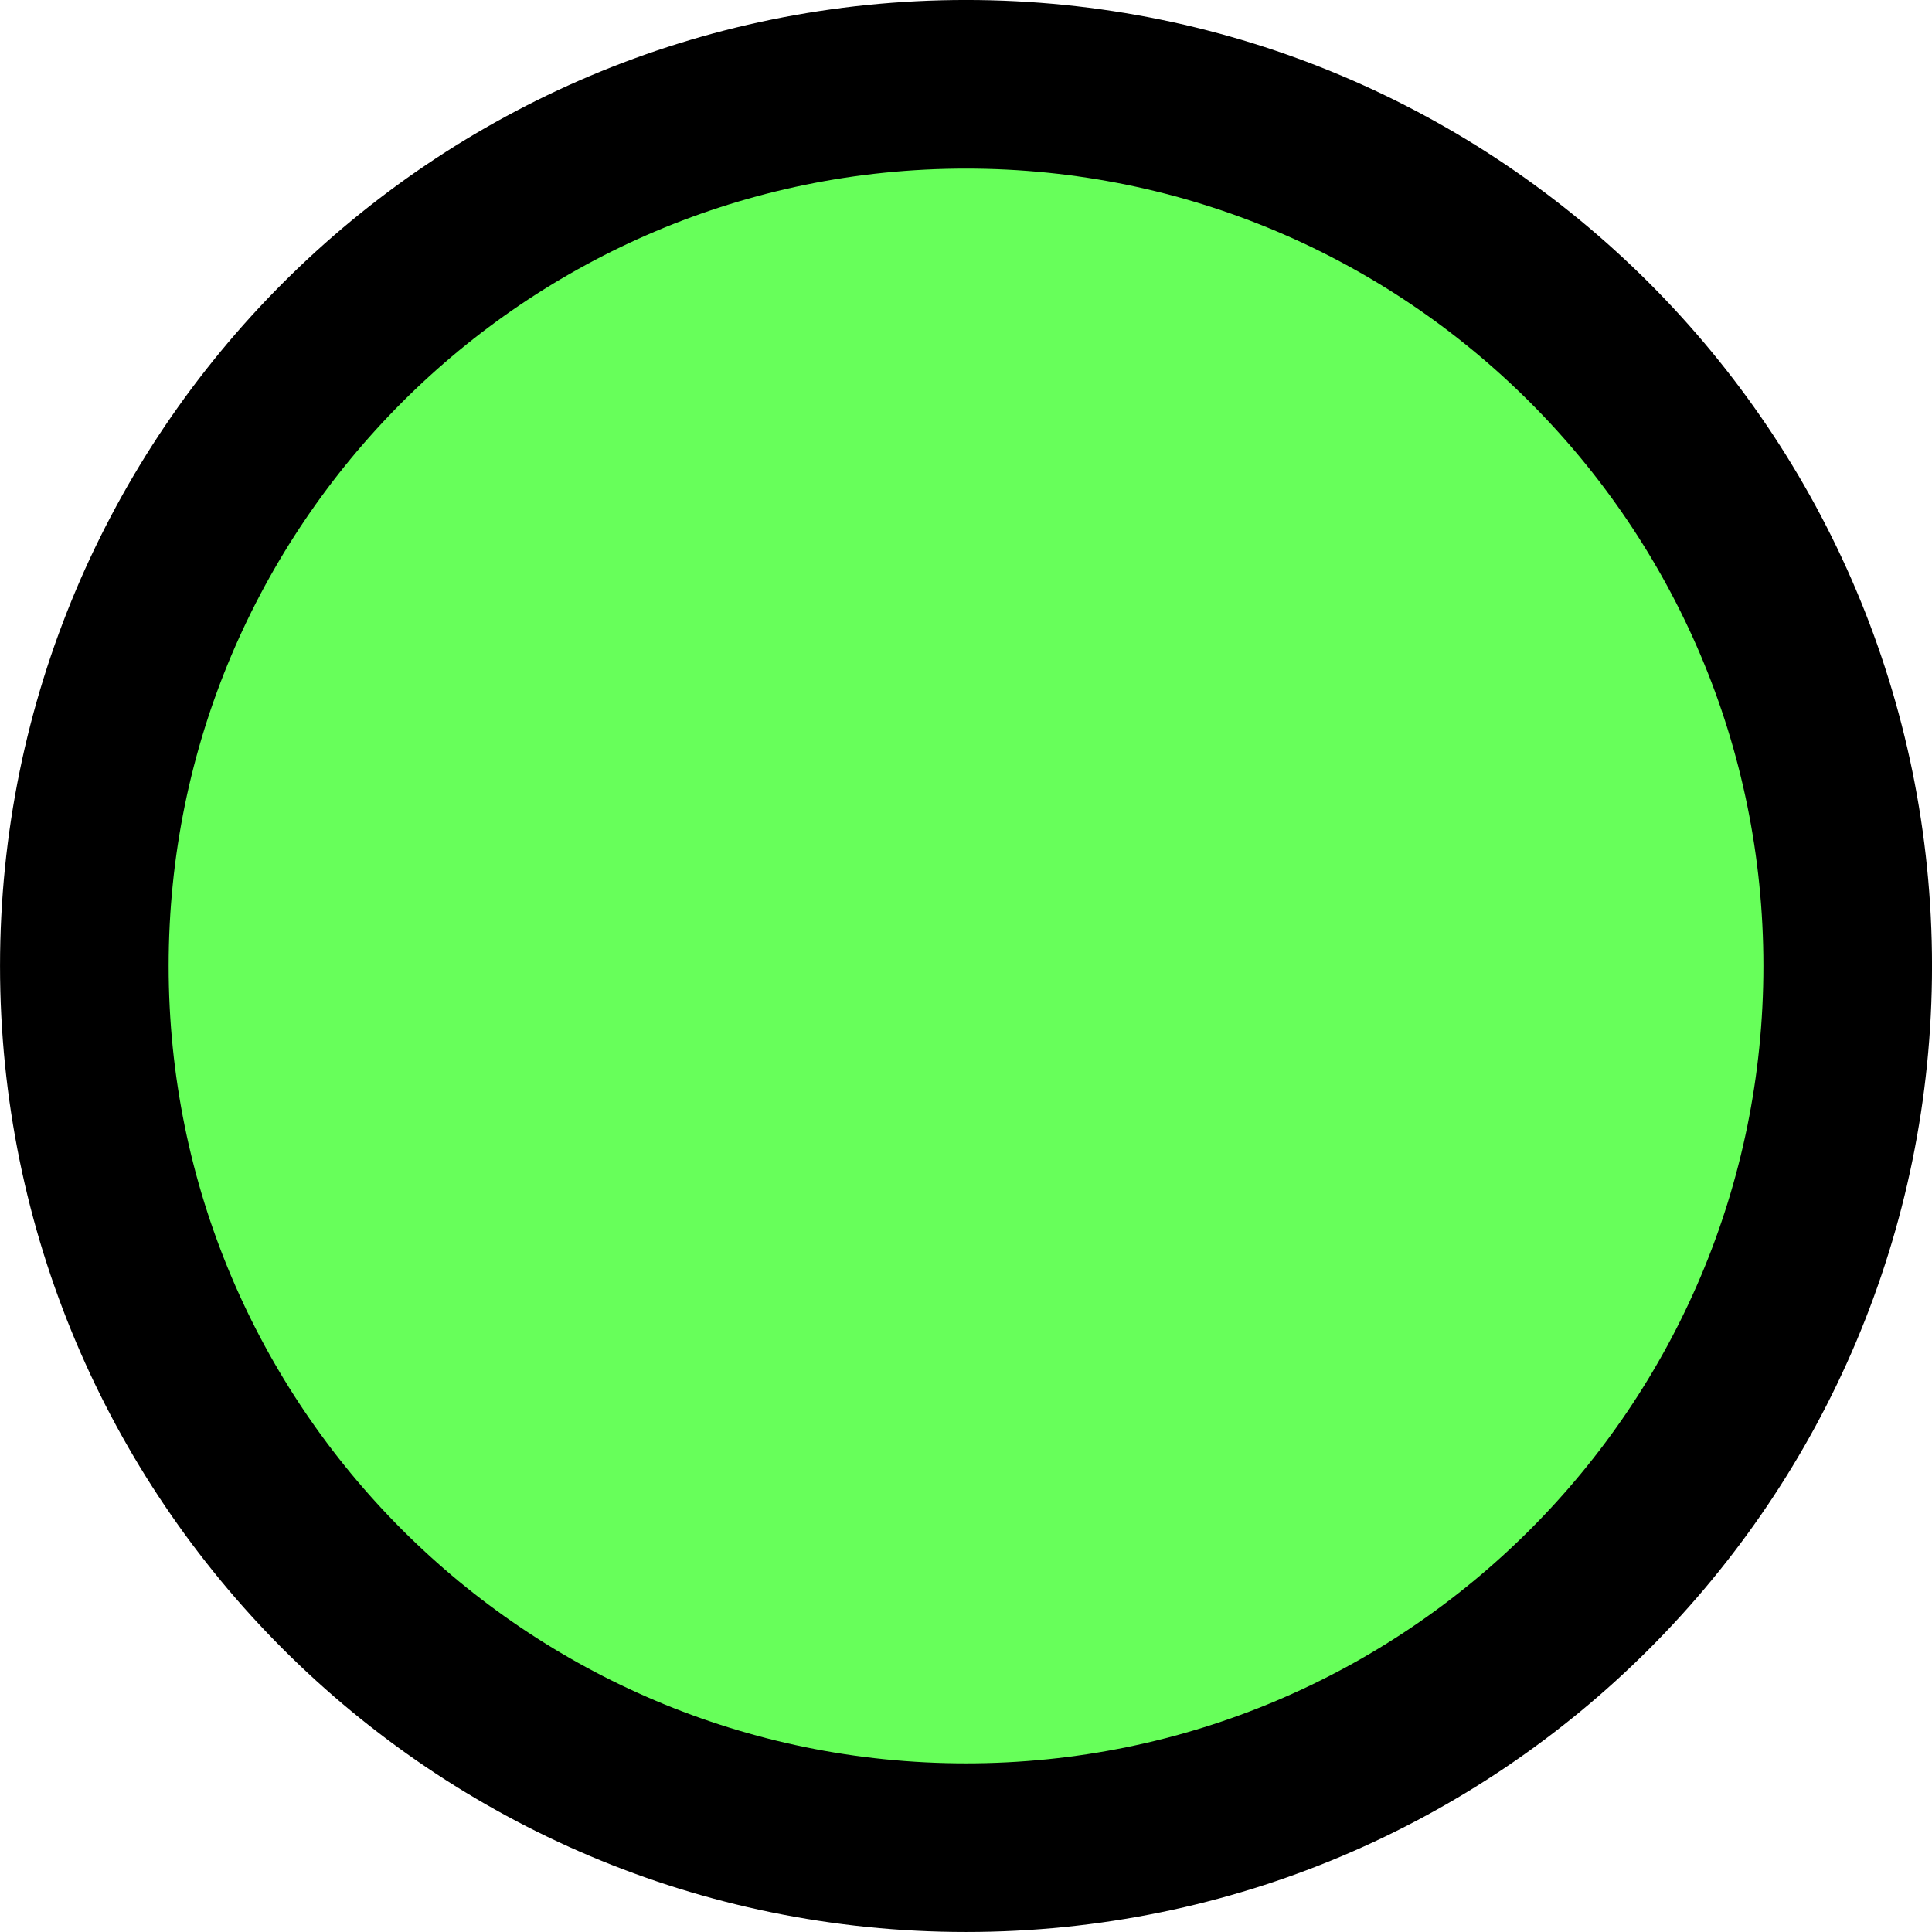
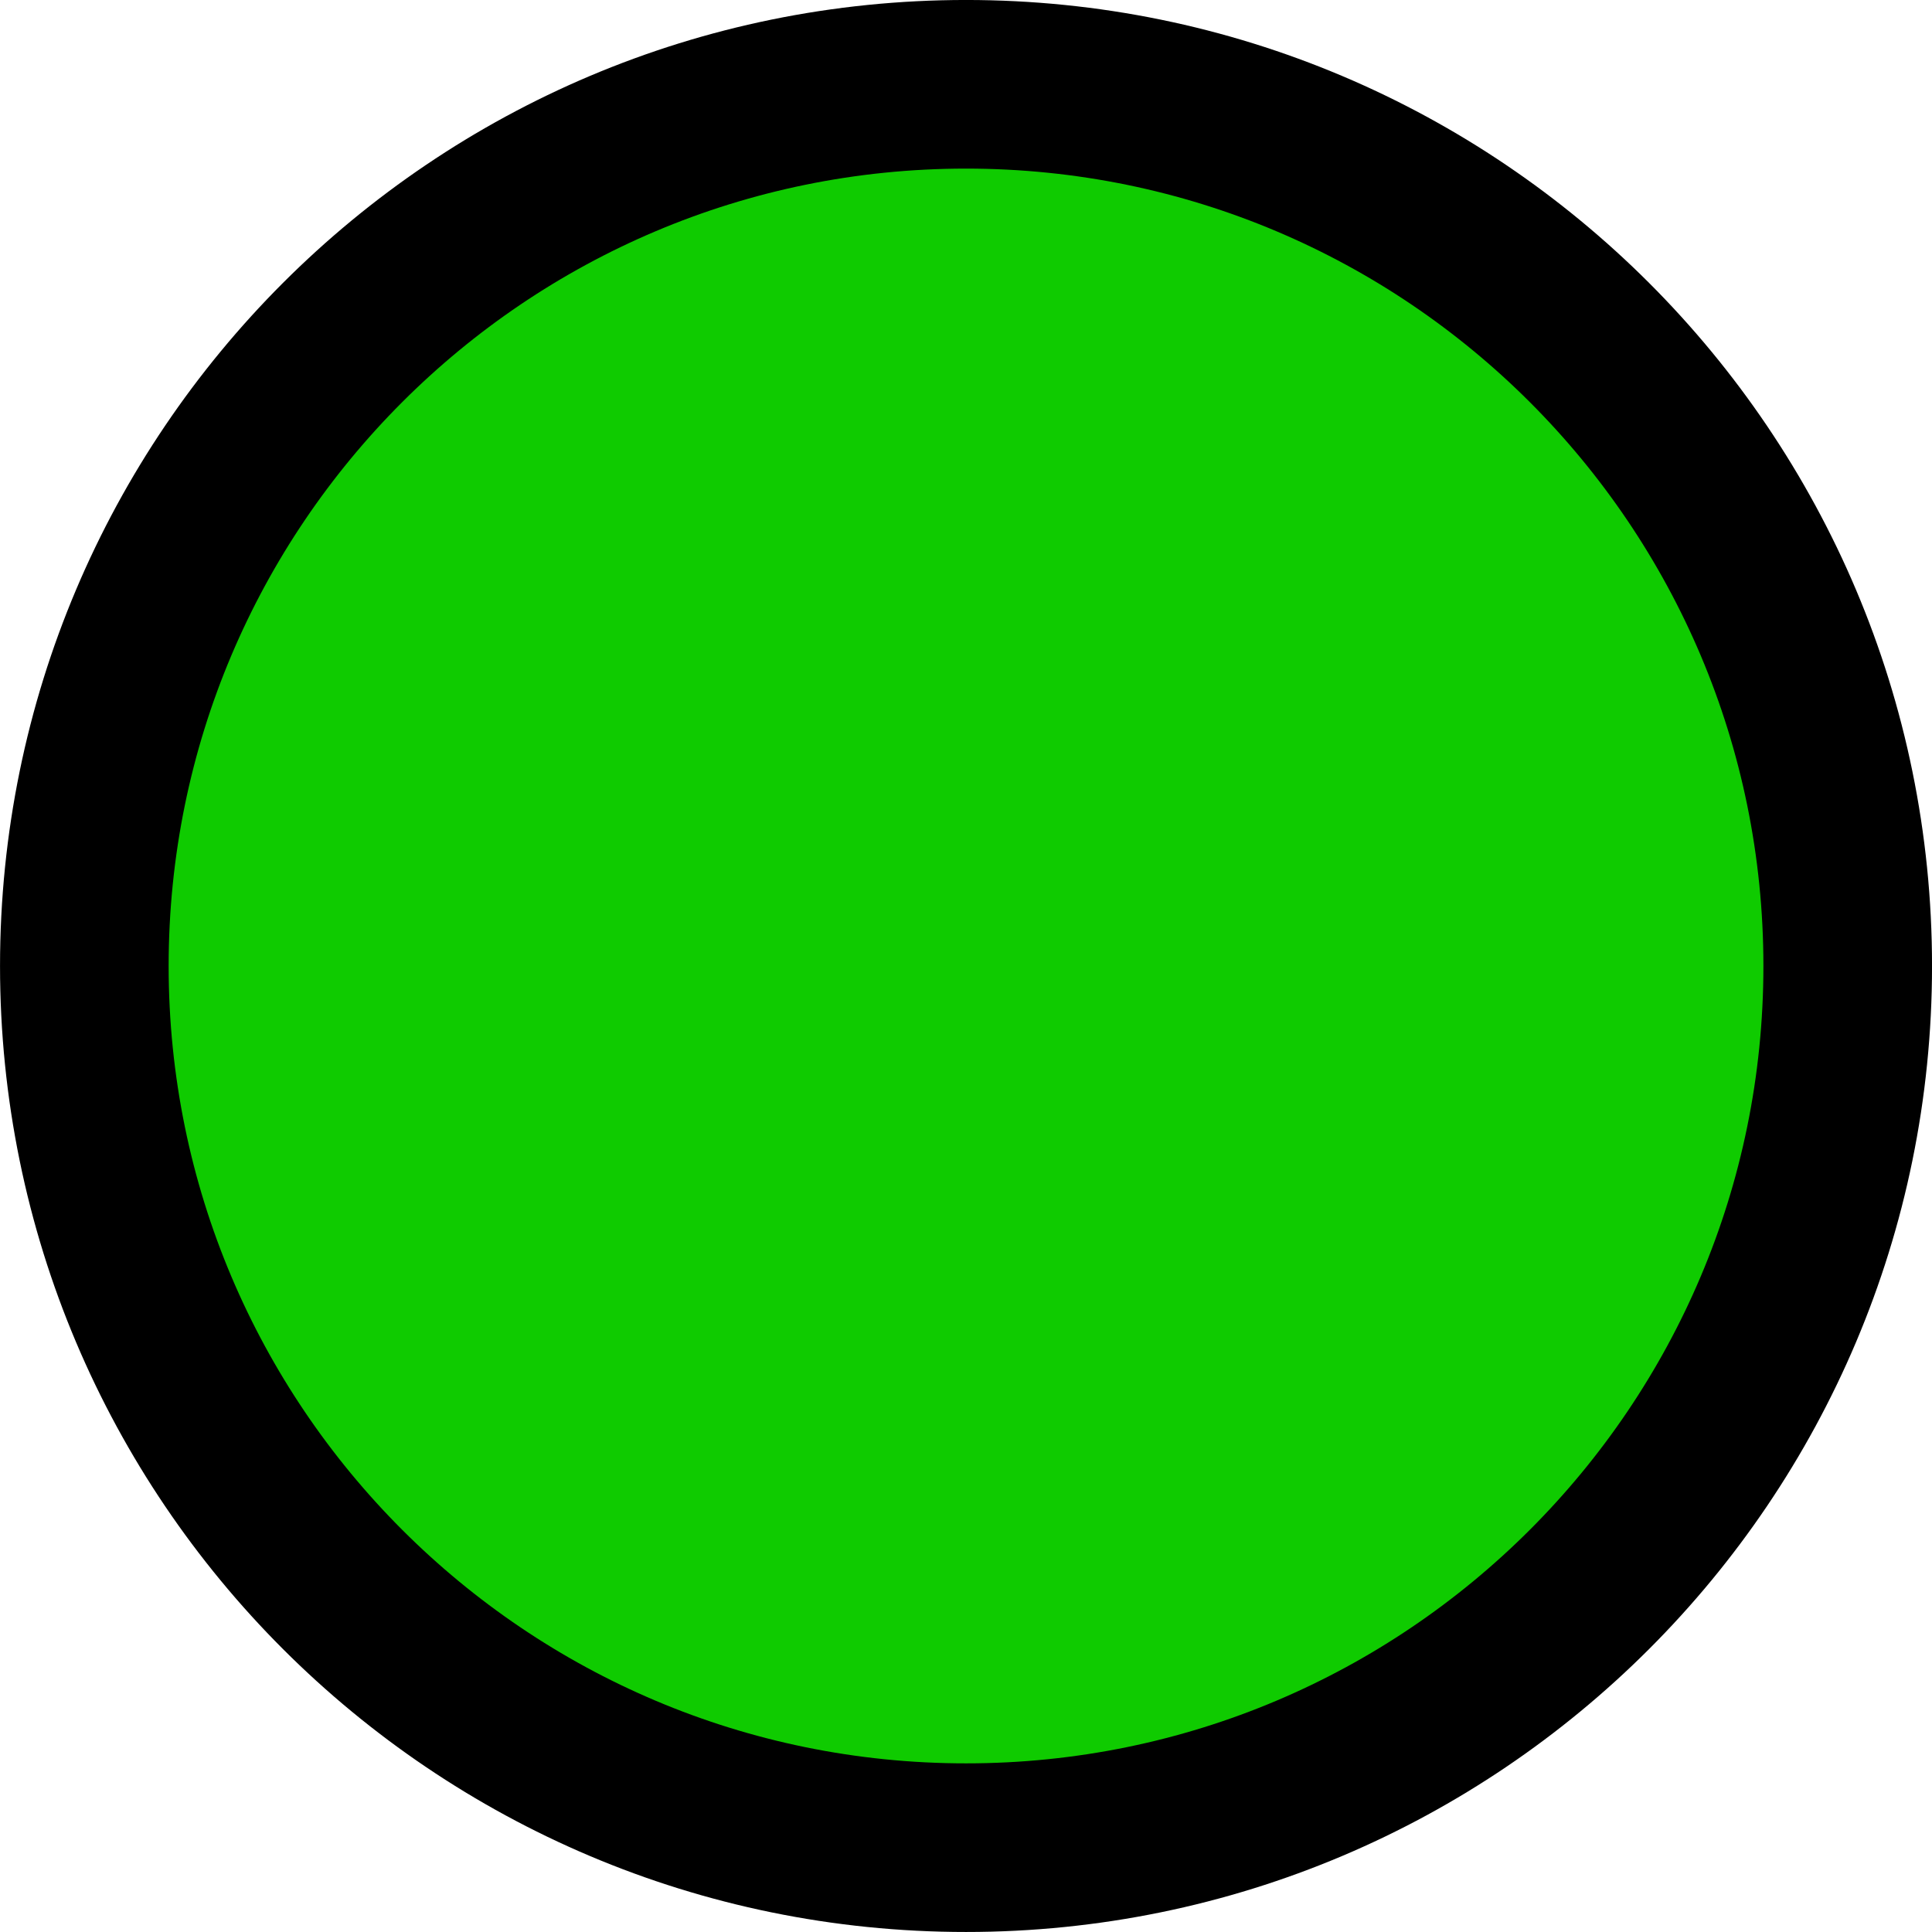
<svg xmlns="http://www.w3.org/2000/svg" width="36mm" height="36mm" viewBox="0 0 36 36" version="1.1" id="svg5">
  <defs id="defs2" />
  <g id="layer1" transform="translate(-33.44951,-85.03935)">
-     <ellipse style="fill:#67ff5a;fill-opacity:1;stroke:#000000;stroke-width:3.142;stroke-dasharray:none;stroke-opacity:1" id="path234" cx="51.45" cy="103.039" rx="16.429" ry="16.429" />
+     <ellipse style="fill:#0fcb00;fill-opacity:1;stroke:#000000;stroke-width:3.142;stroke-dasharray:none;stroke-opacity:1" id="path234" cx="51.45" cy="103.039" rx="16.429" ry="16.429" />
  </g>
</svg>
